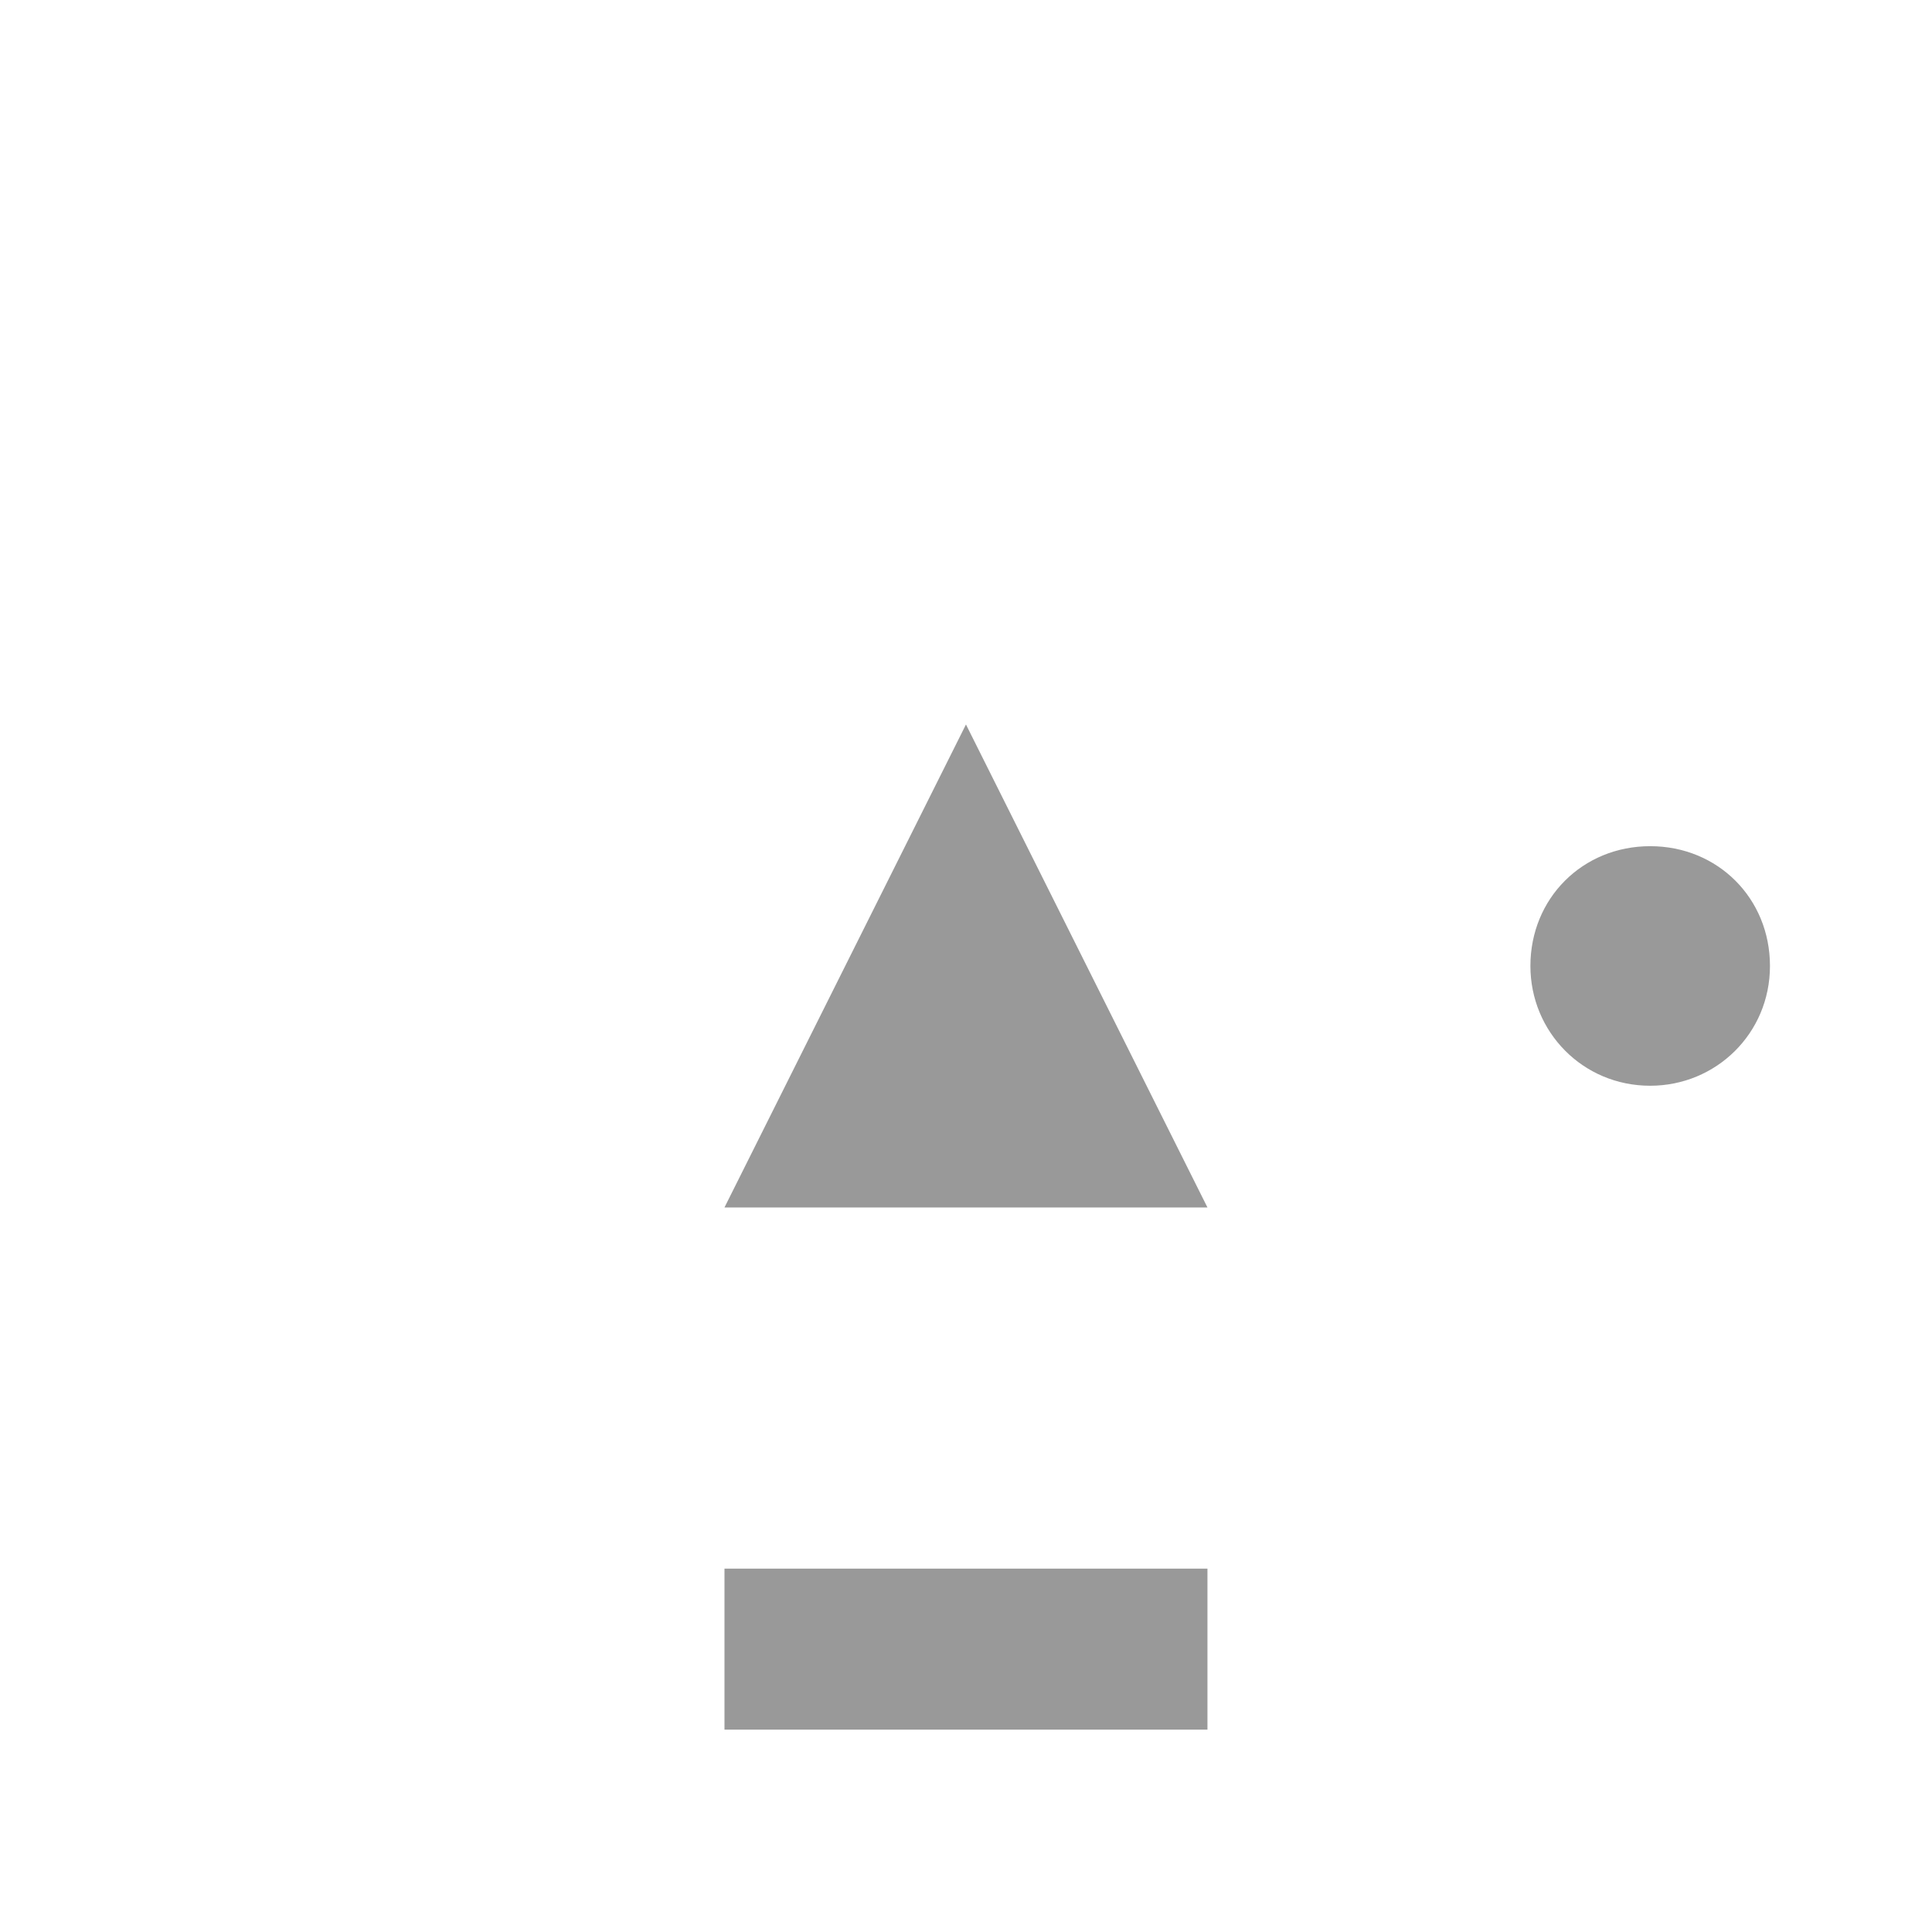
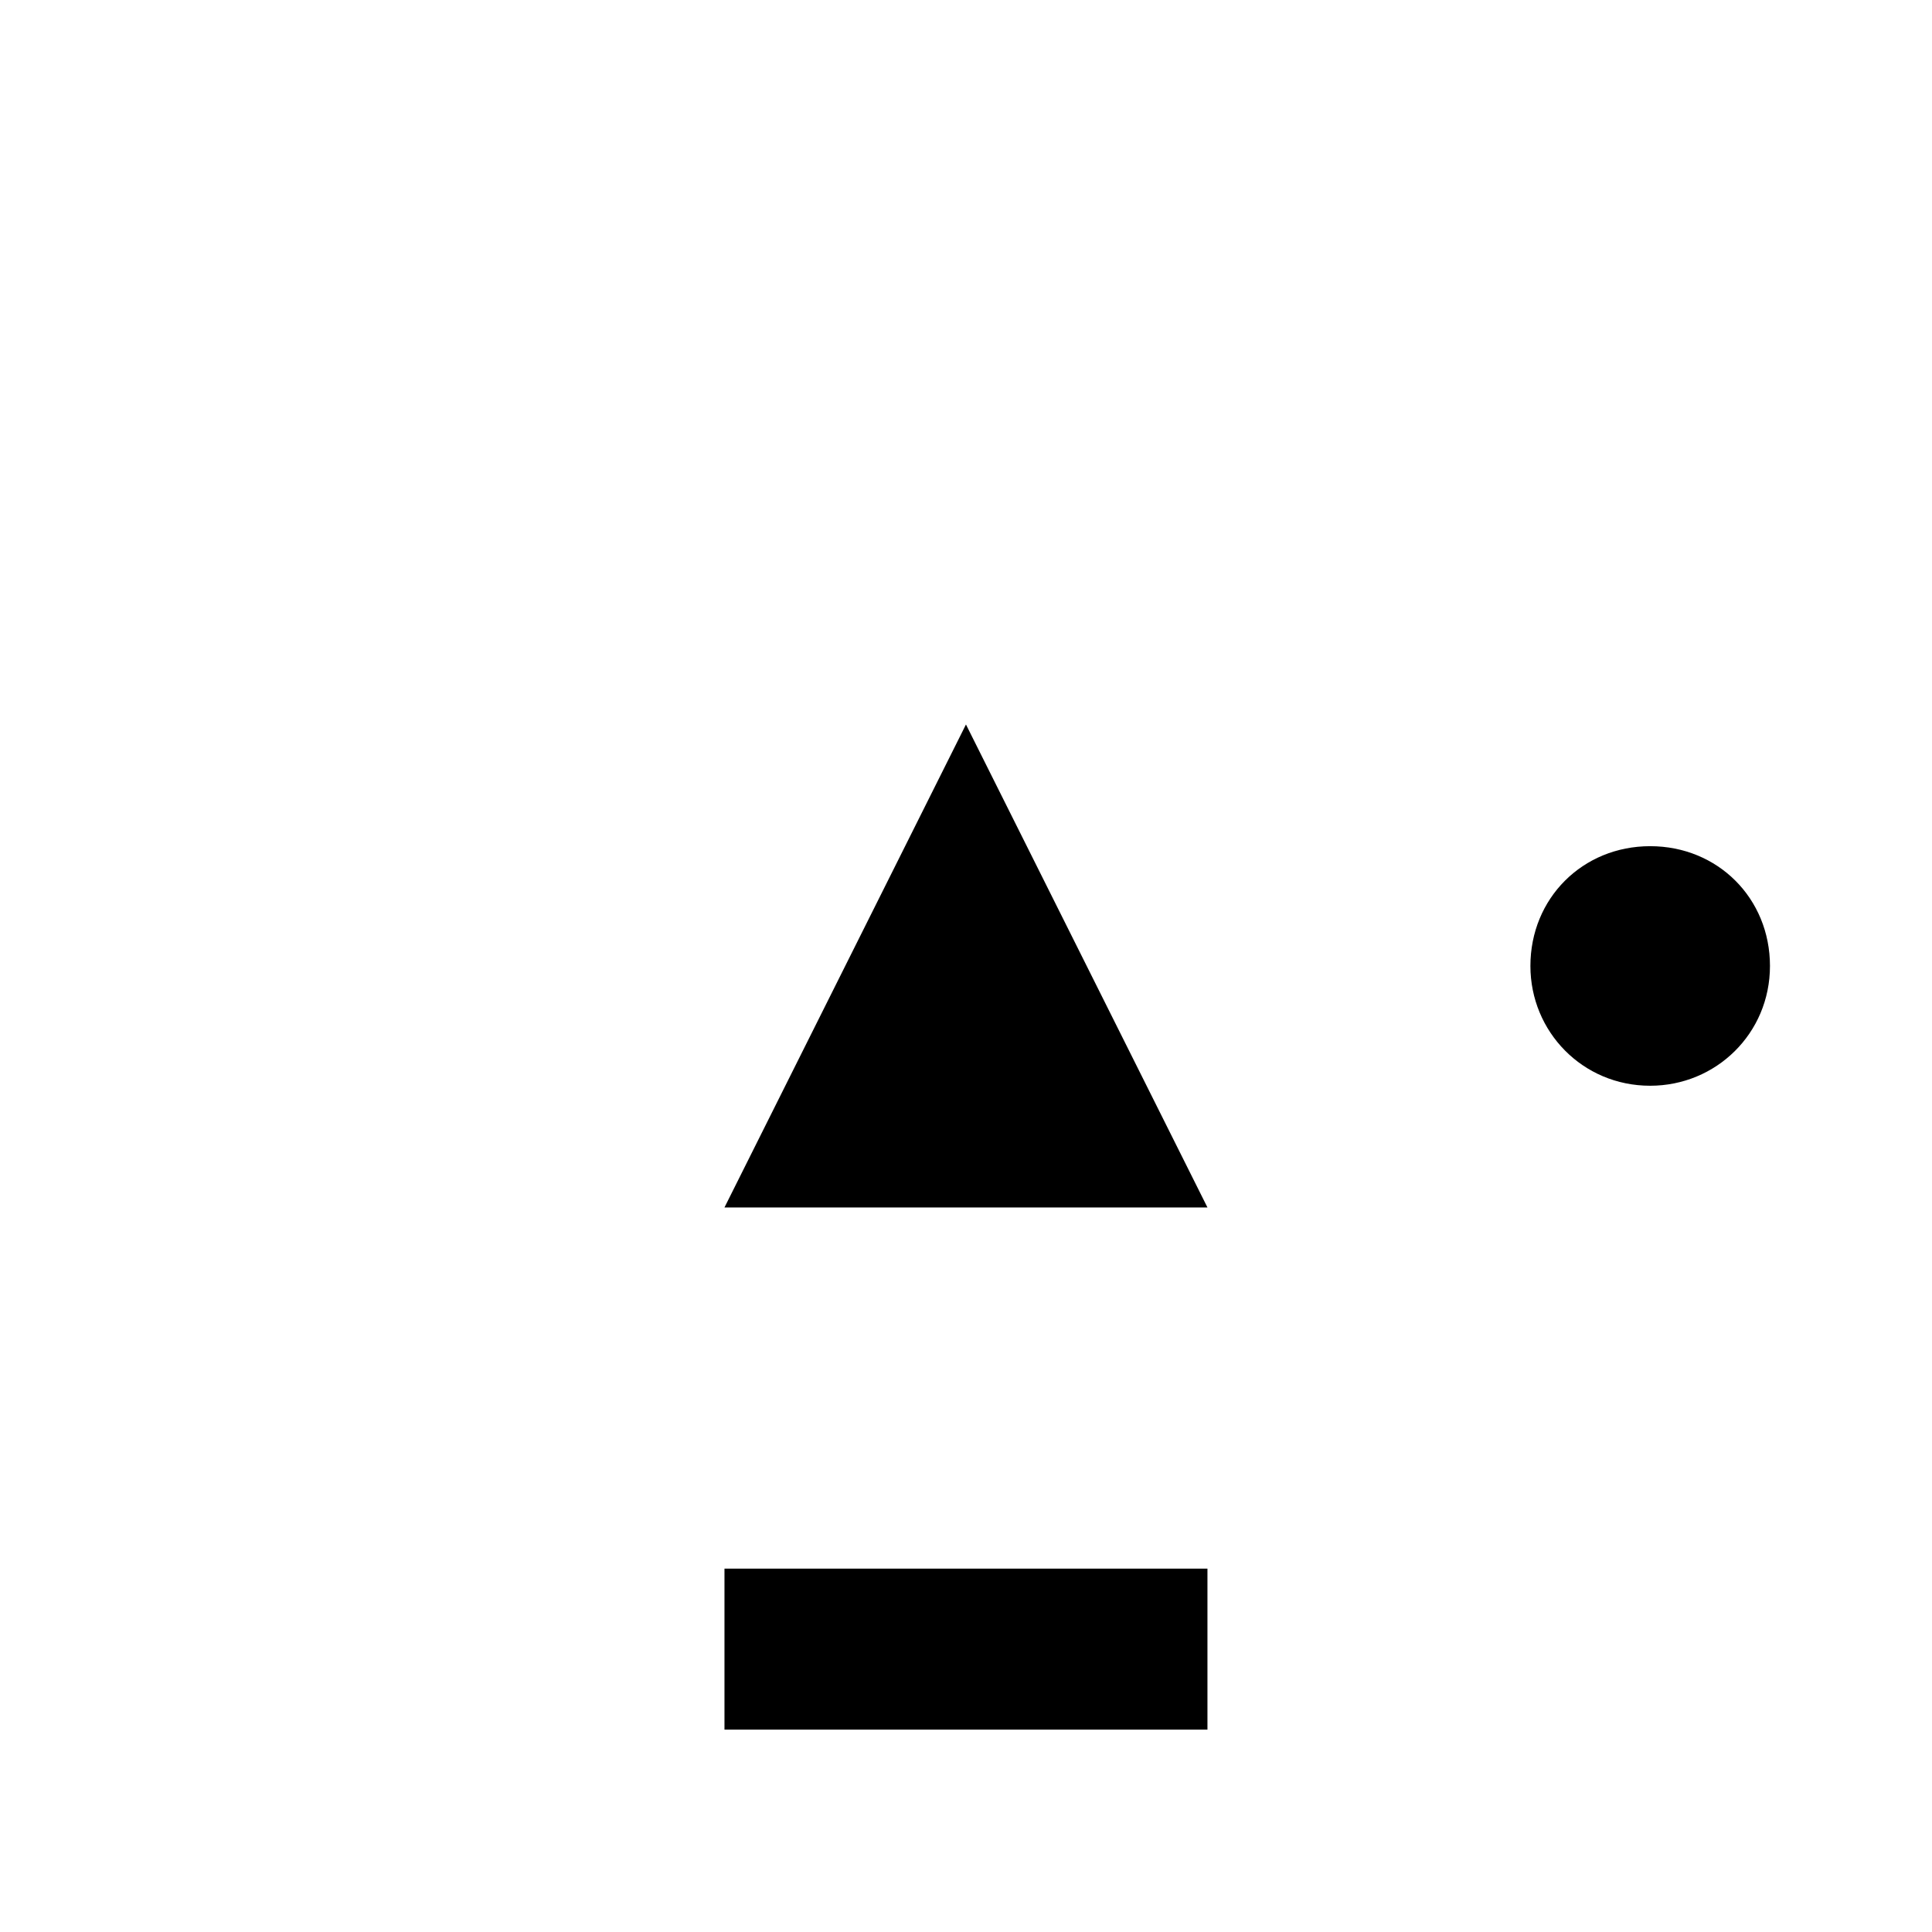
<svg xmlns="http://www.w3.org/2000/svg" width="25.401mm" height="25.4mm" viewBox="0 0 25.401 25.4" version="1.1" id="svg33352">
  <defs id="defs33349" />
  <g id="layer1" transform="translate(-92.38199,-135.8)">
-     <g fill="#999999" stroke="none" id="g2280-3" transform="matrix(25.4,0,0,-25.4,22.53199,167.55)">
+     <g stroke="none" id="g2280-3" transform="matrix(25.4,0,0,-25.4,22.53199,167.55)">
      <g transform="translate(3.25,0.75)" id="g2278-9">
        <path class="fill" d="m 0,0.125 c 0,0 -0.125,-0.25 -0.125,-0.25 0,0 0.25,0 0.25,0 0,0 -0.125,0.25 -0.125,0.25" id="path2276-4" />
      </g>
    </g>
-     <g fill="#999999" stroke="none" id="g2334-5-10-6-6-8" transform="matrix(25.4,0,0,-25.4,-54.19717,167.55)">
+     <g stroke="none" id="g2334-5-10-6-6-8" transform="matrix(25.4,0,0,-25.4,-54.19717,167.55)">
      <g transform="rotate(90,2.9375,3.6875)" id="g2332-6-3-4-6-8">
        <path class="fill" d="M 0,0.062 C 0.035,0.062 0.062,0.035 0.062,0 0.062,-0.035 0.035,-0.062 0,-0.062 c -0.035,0 -0.062,0.028 -0.062,0.062 0,0.035 0.028,0.062 0.062,0.062" id="path2330-1-0-33-40-8" />
      </g>
    </g>
-     <g fill="#999999" stroke="none" id="g3286-7-7-6-8" transform="matrix(25.4,0,0,-28.22222,22.53199,168.0792)">
+     <g stroke="none" id="g3286-7-7-6-8" transform="matrix(25.4,0,0,-28.22222,22.53199,168.0792)">
      <g transform="translate(3.25,0.375)" id="g3284-0-8-2-5">
        <path class="fill" d="m -0.125,-0.037 c 0,0 0.25,0 0.25,0 0,0 0,0.075 0,0.075 0,0 -0.25,0 -0.25,0 0,0 0,-0.075 0,-0.075" id="path3282-8-2-1-3" />
      </g>
    </g>
  </g>
</svg>
